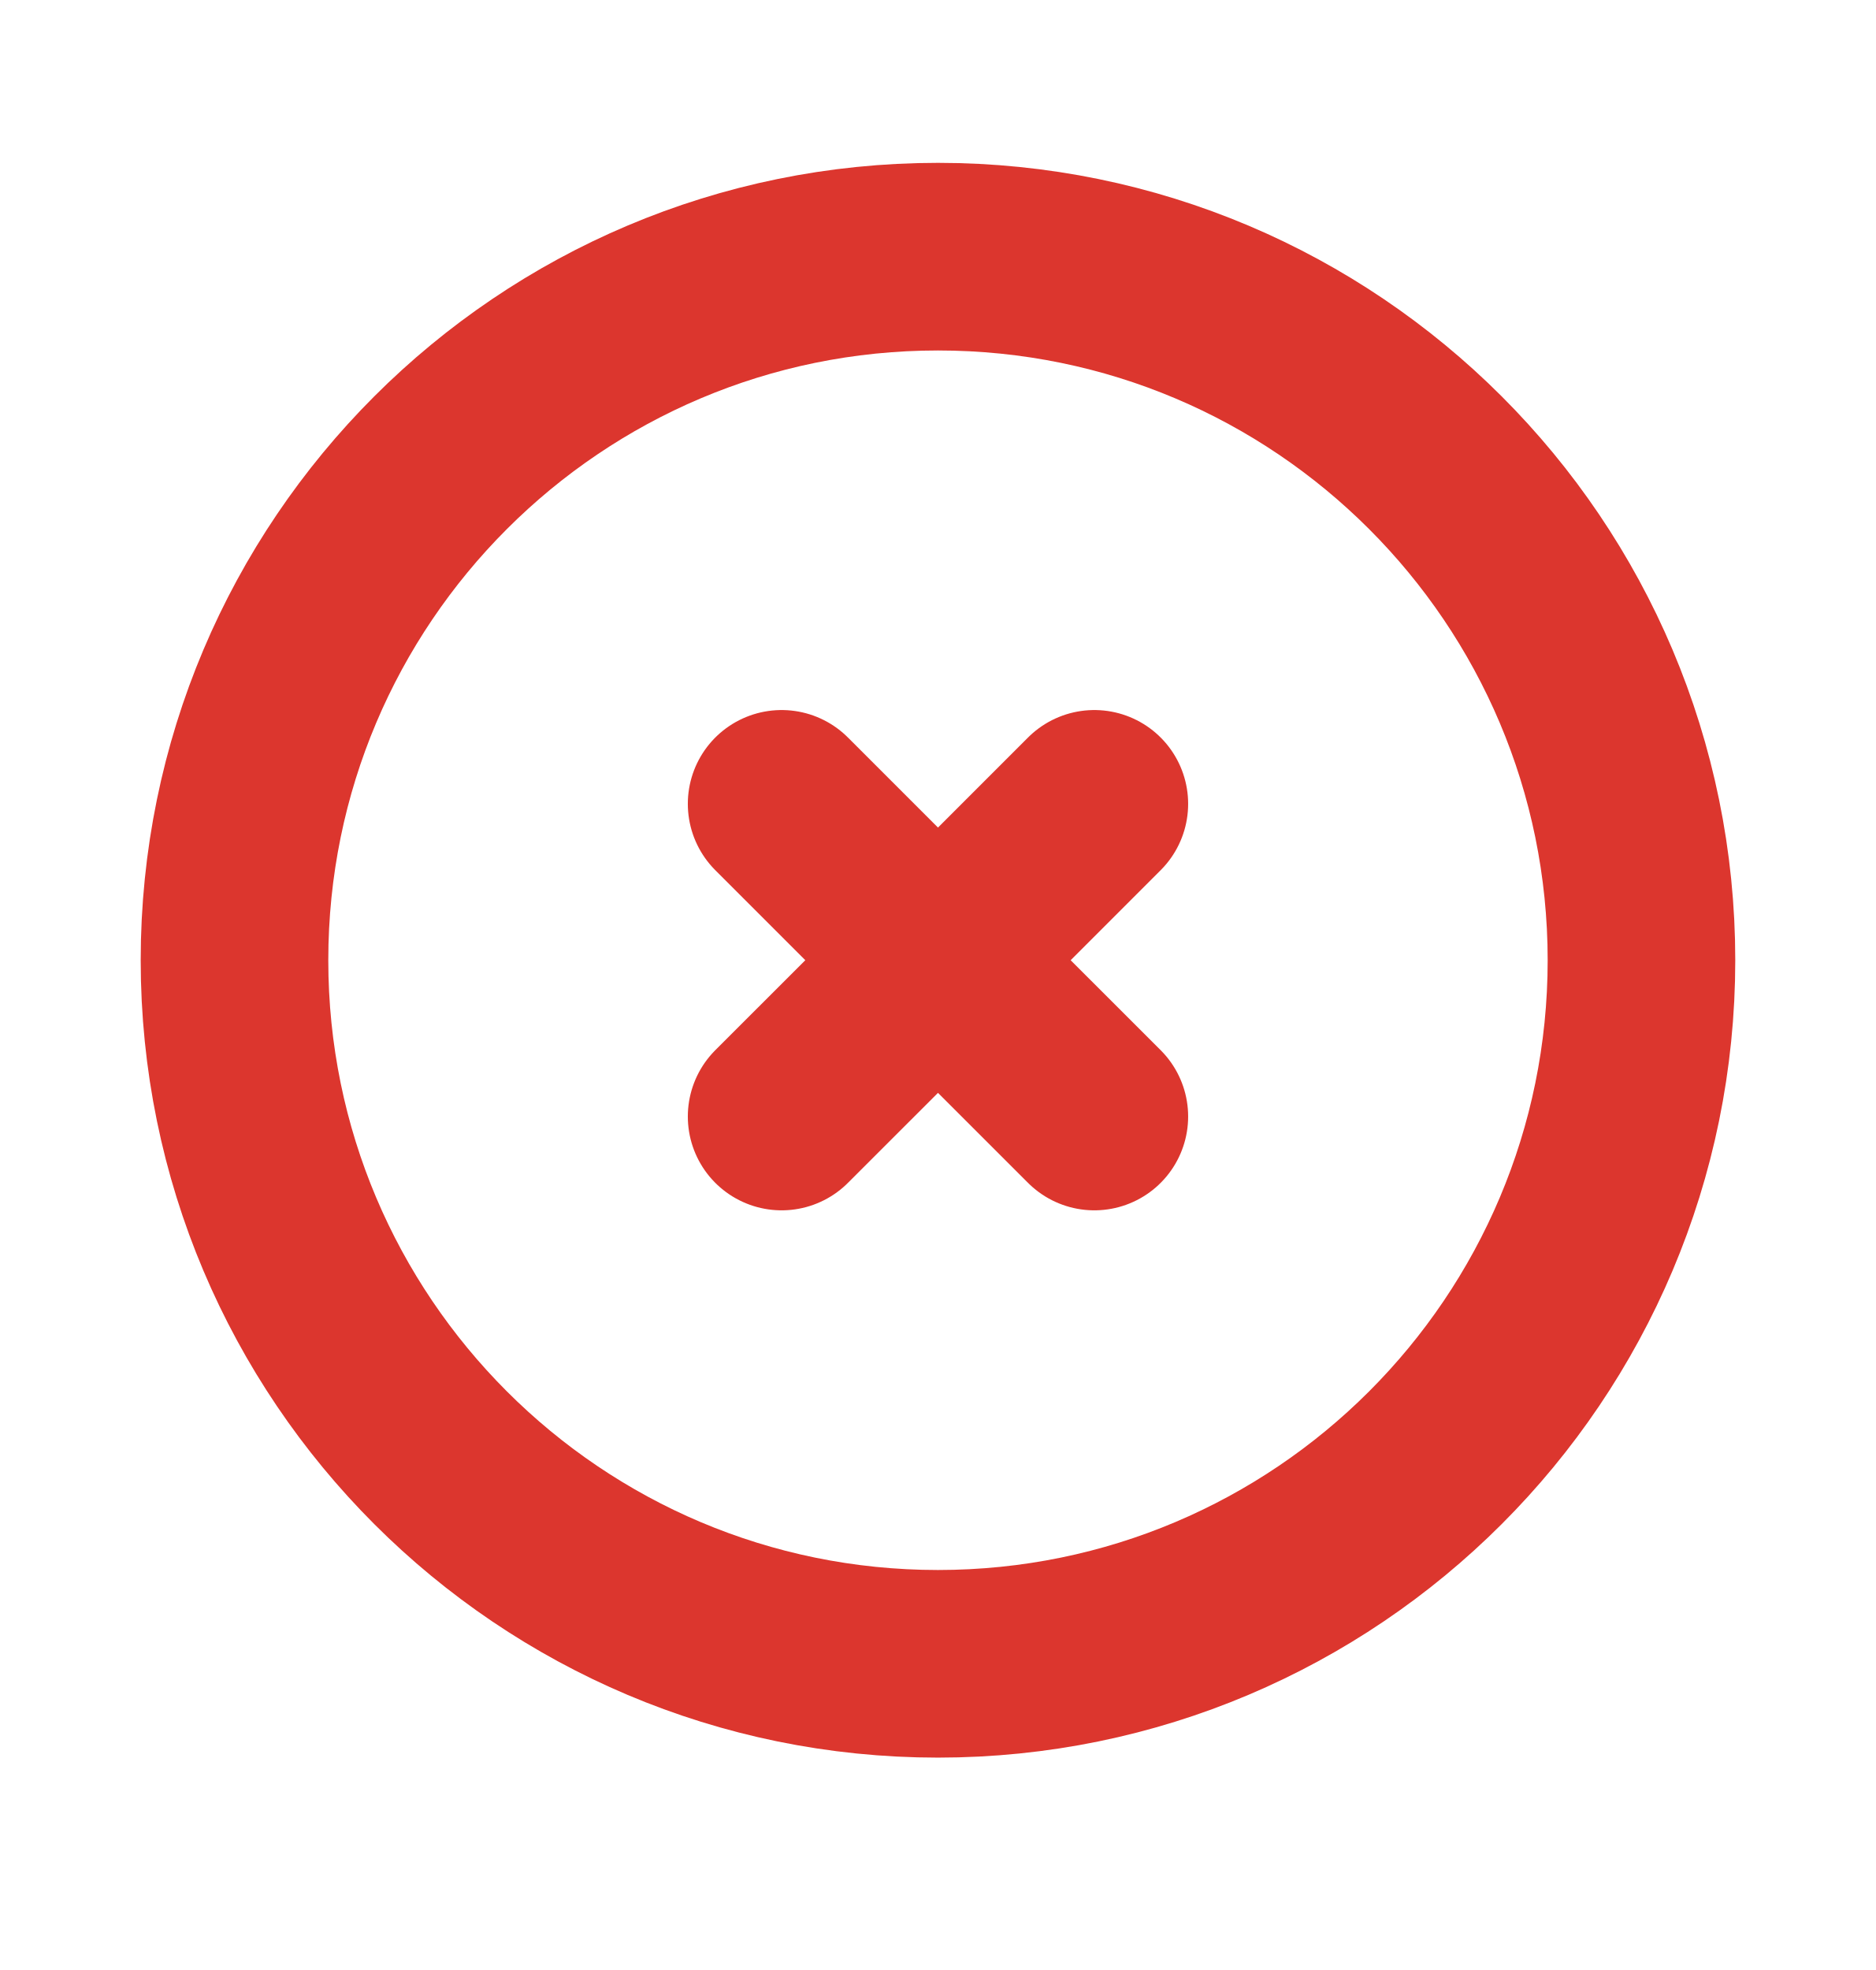
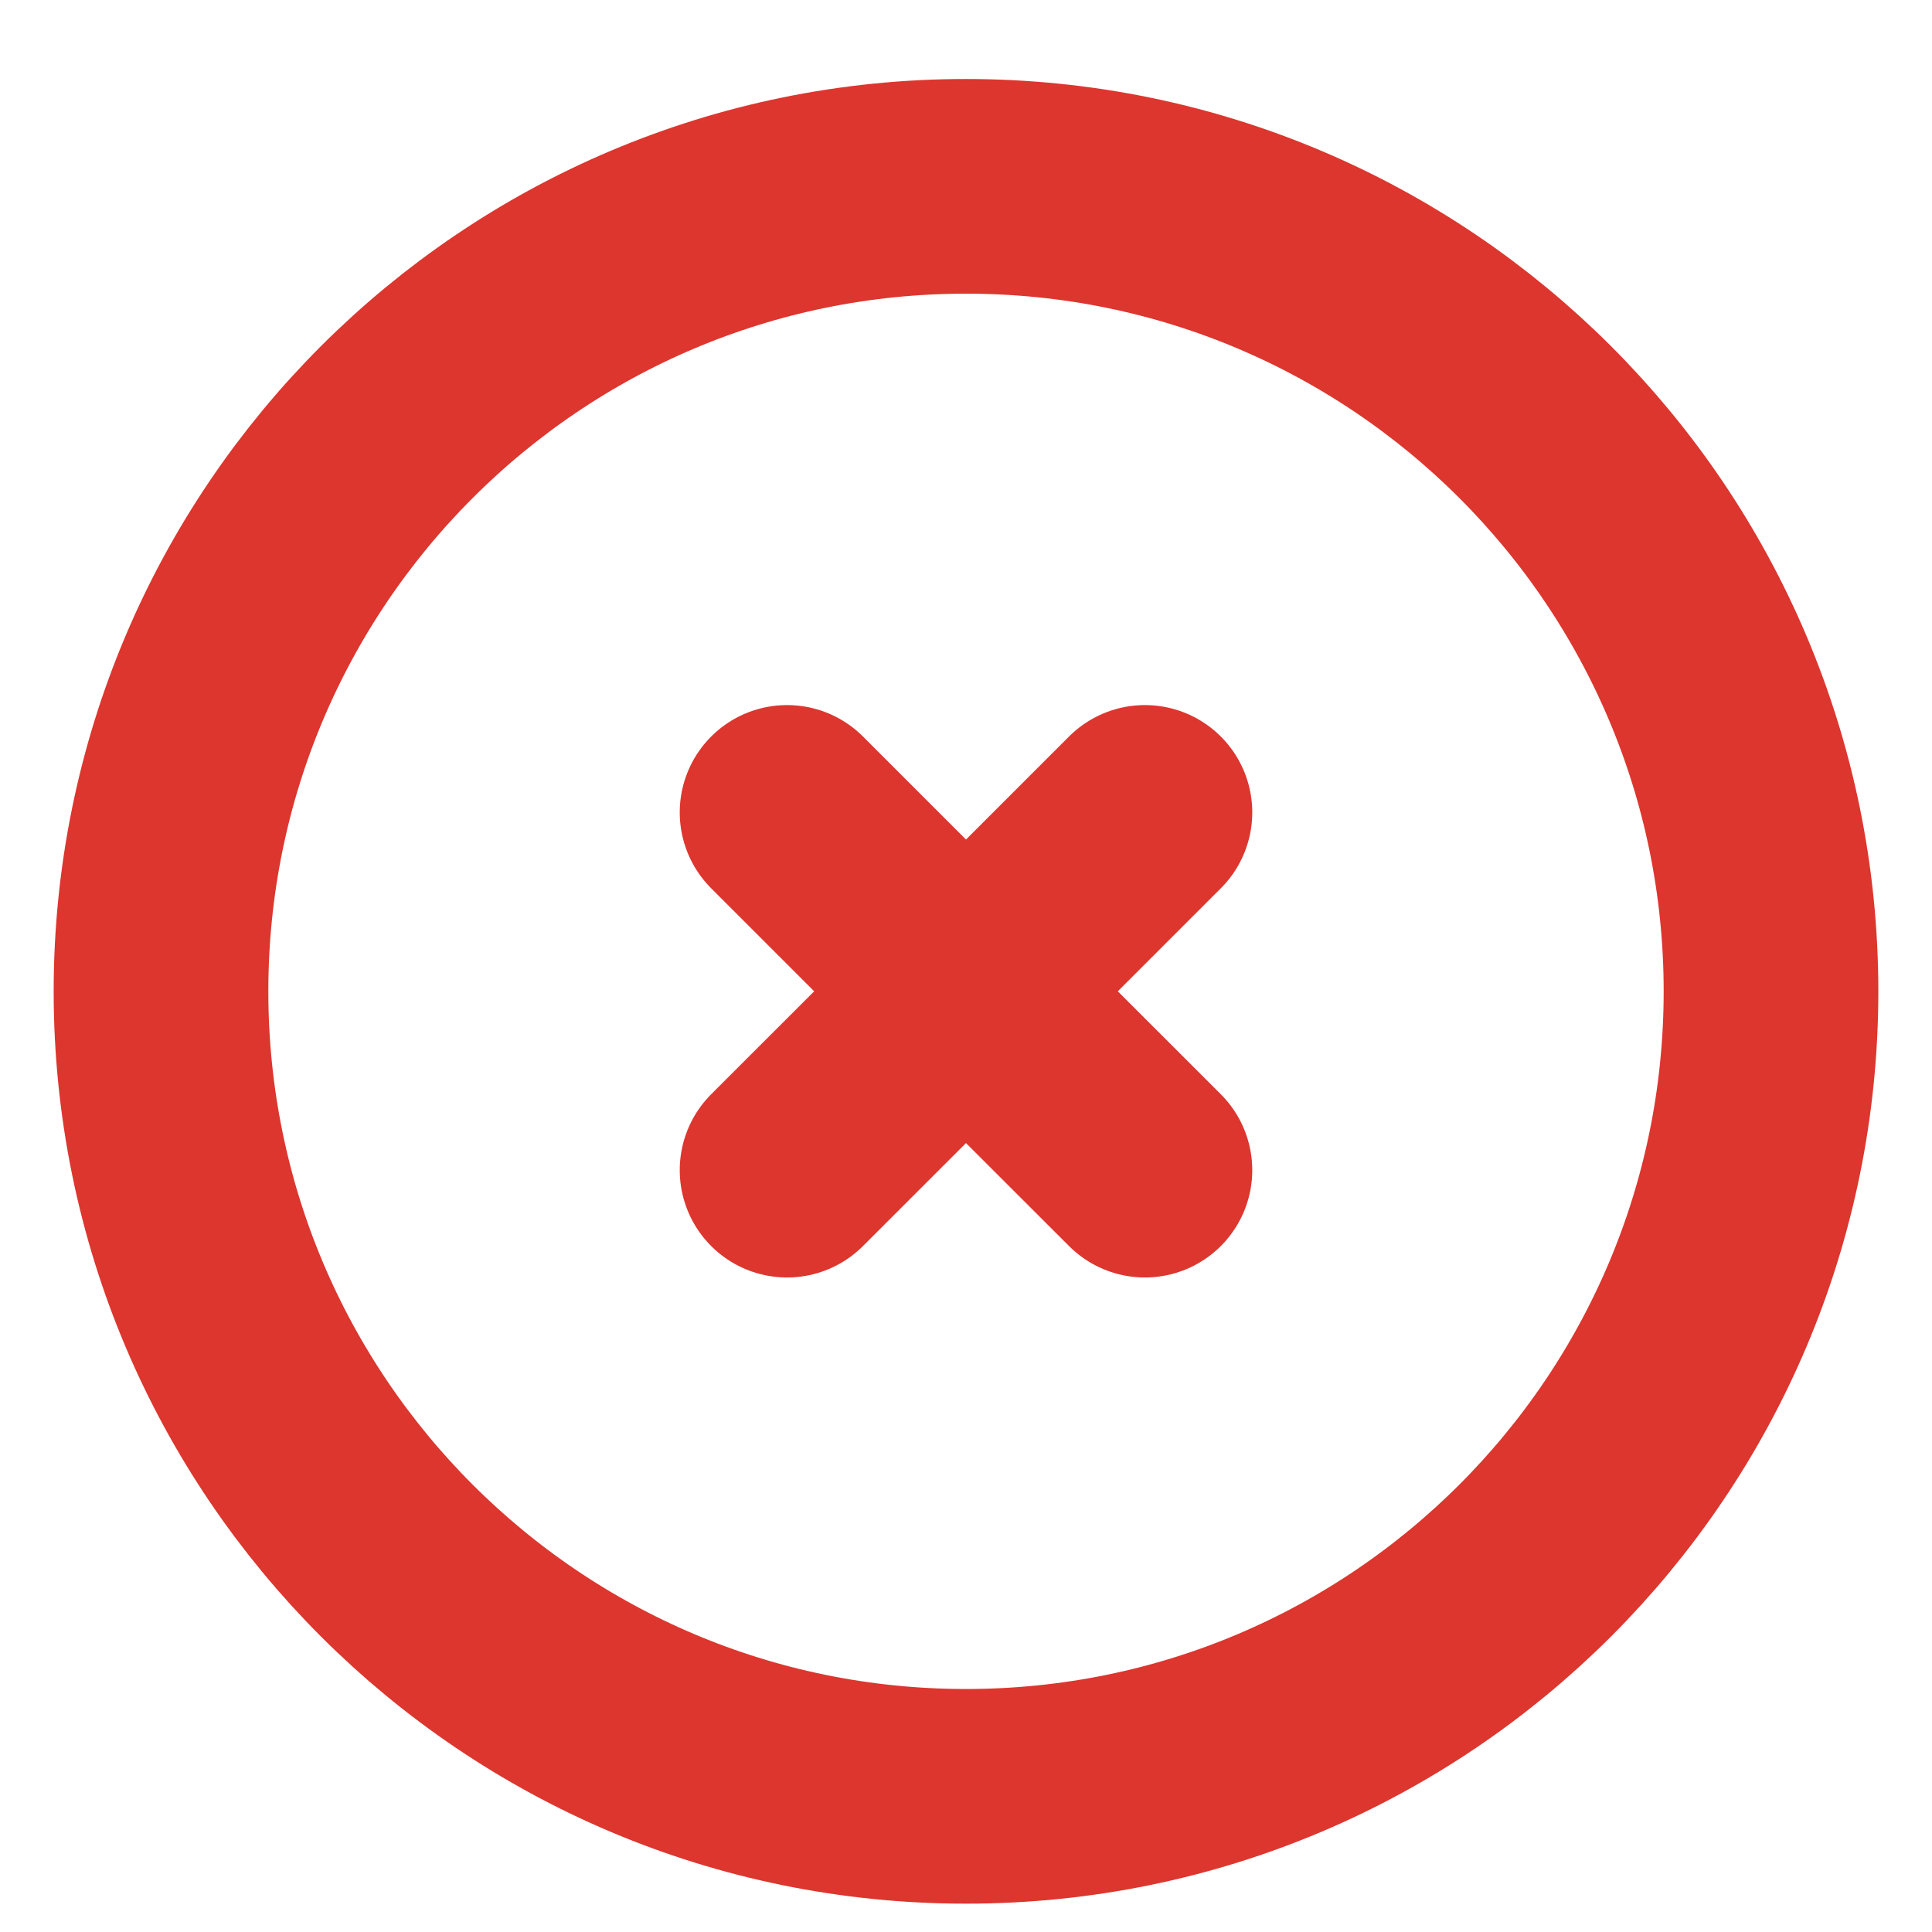
- <svg xmlns="http://www.w3.org/2000/svg" width="20" height="21" viewBox="0 0 20 21" fill="none">
-   <path d="M8.333 11.902L10 10.236M10 10.236L11.667 8.569M10 10.236L8.333 8.569M10 10.236L11.667 11.902M17.5 10.236C17.5 14.378 14.142 17.736 10 17.736C5.858 17.736 2.5 14.378 2.5 10.236C2.5 6.094 5.858 2.736 10 2.736C14.142 2.736 17.5 6.094 17.5 10.236Z" stroke="#DC362E" stroke-width="2" stroke-linecap="round" stroke-linejoin="round" />
+ <svg xmlns="http://www.w3.org/2000/svg" width="18" height="18" viewBox="0 0 18 18" fill="none">
+   <path d="M7.333 10.902L9 9.236M9 9.236L10.667 7.569M9 9.236L7.333 7.569M9 9.236L10.667 10.902M16.5 9.236C16.5 13.378 13.142 16.736 9 16.736C4.858 16.736 1.5 13.378 1.5 9.236C1.5 5.094 4.858 1.736 9 1.736C13.142 1.736 16.5 5.094 16.5 9.236Z" stroke="#DC362E" stroke-width="2" stroke-linecap="round" stroke-linejoin="round" />
</svg>
